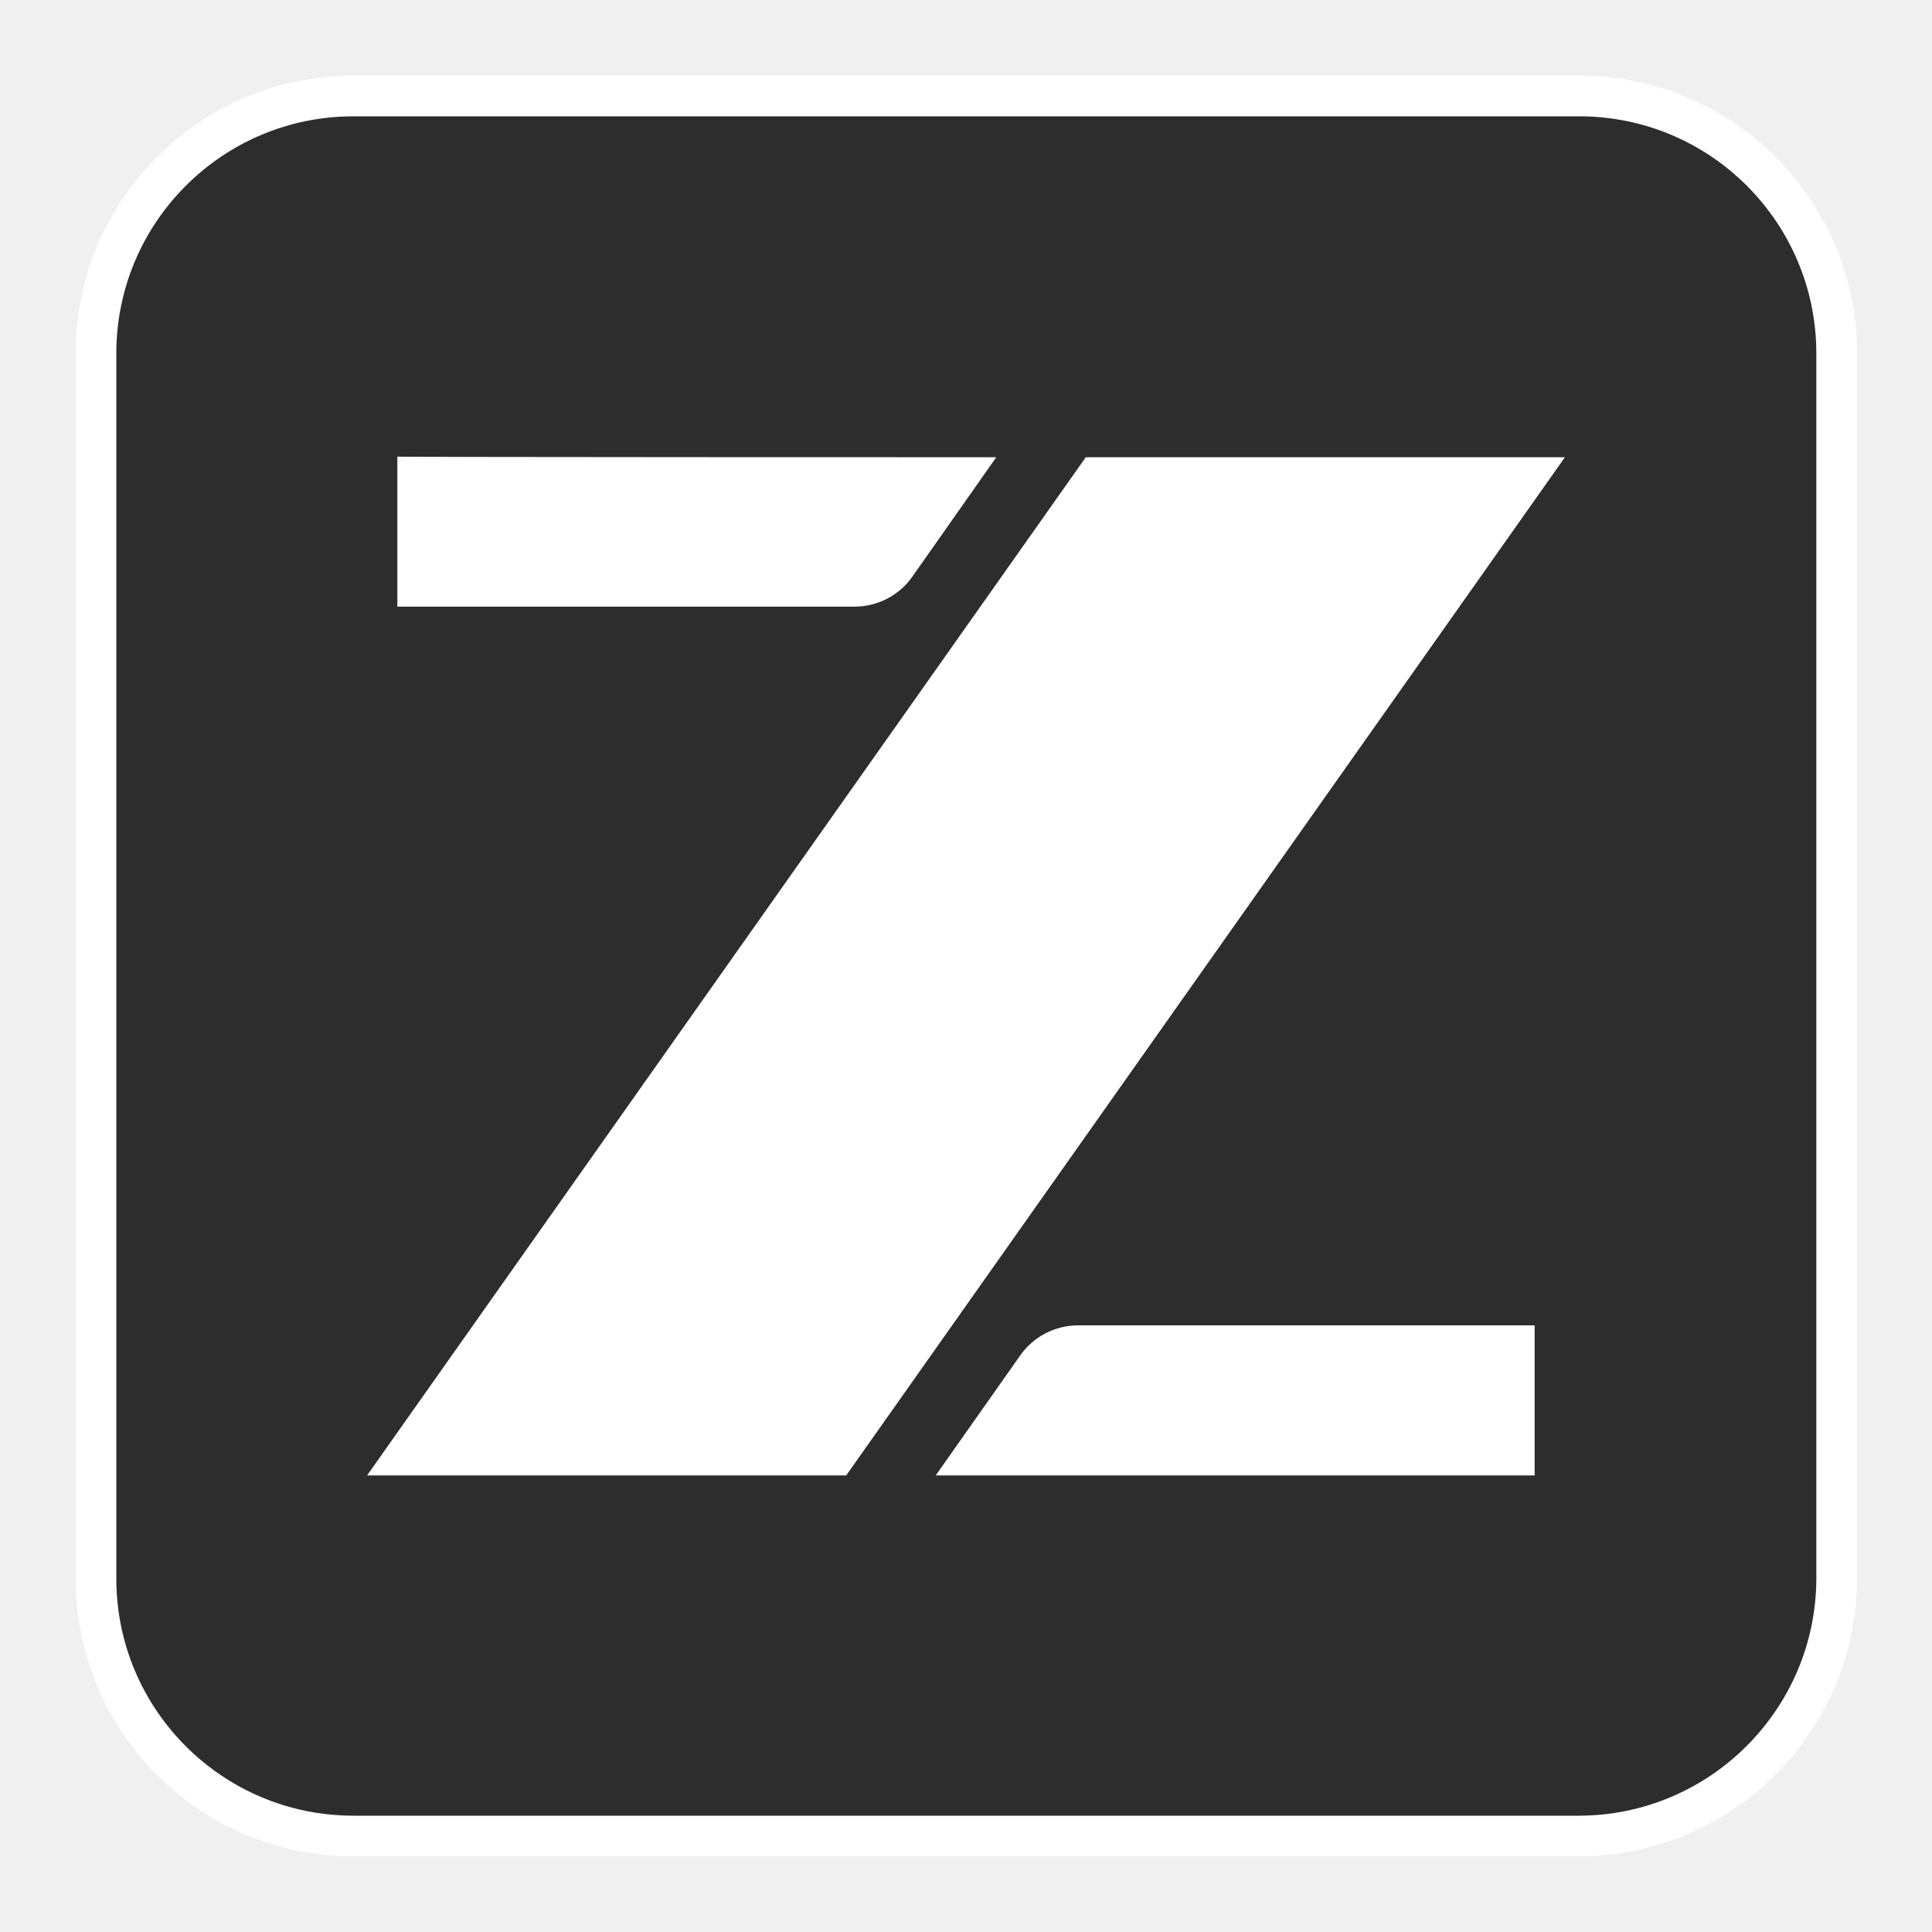
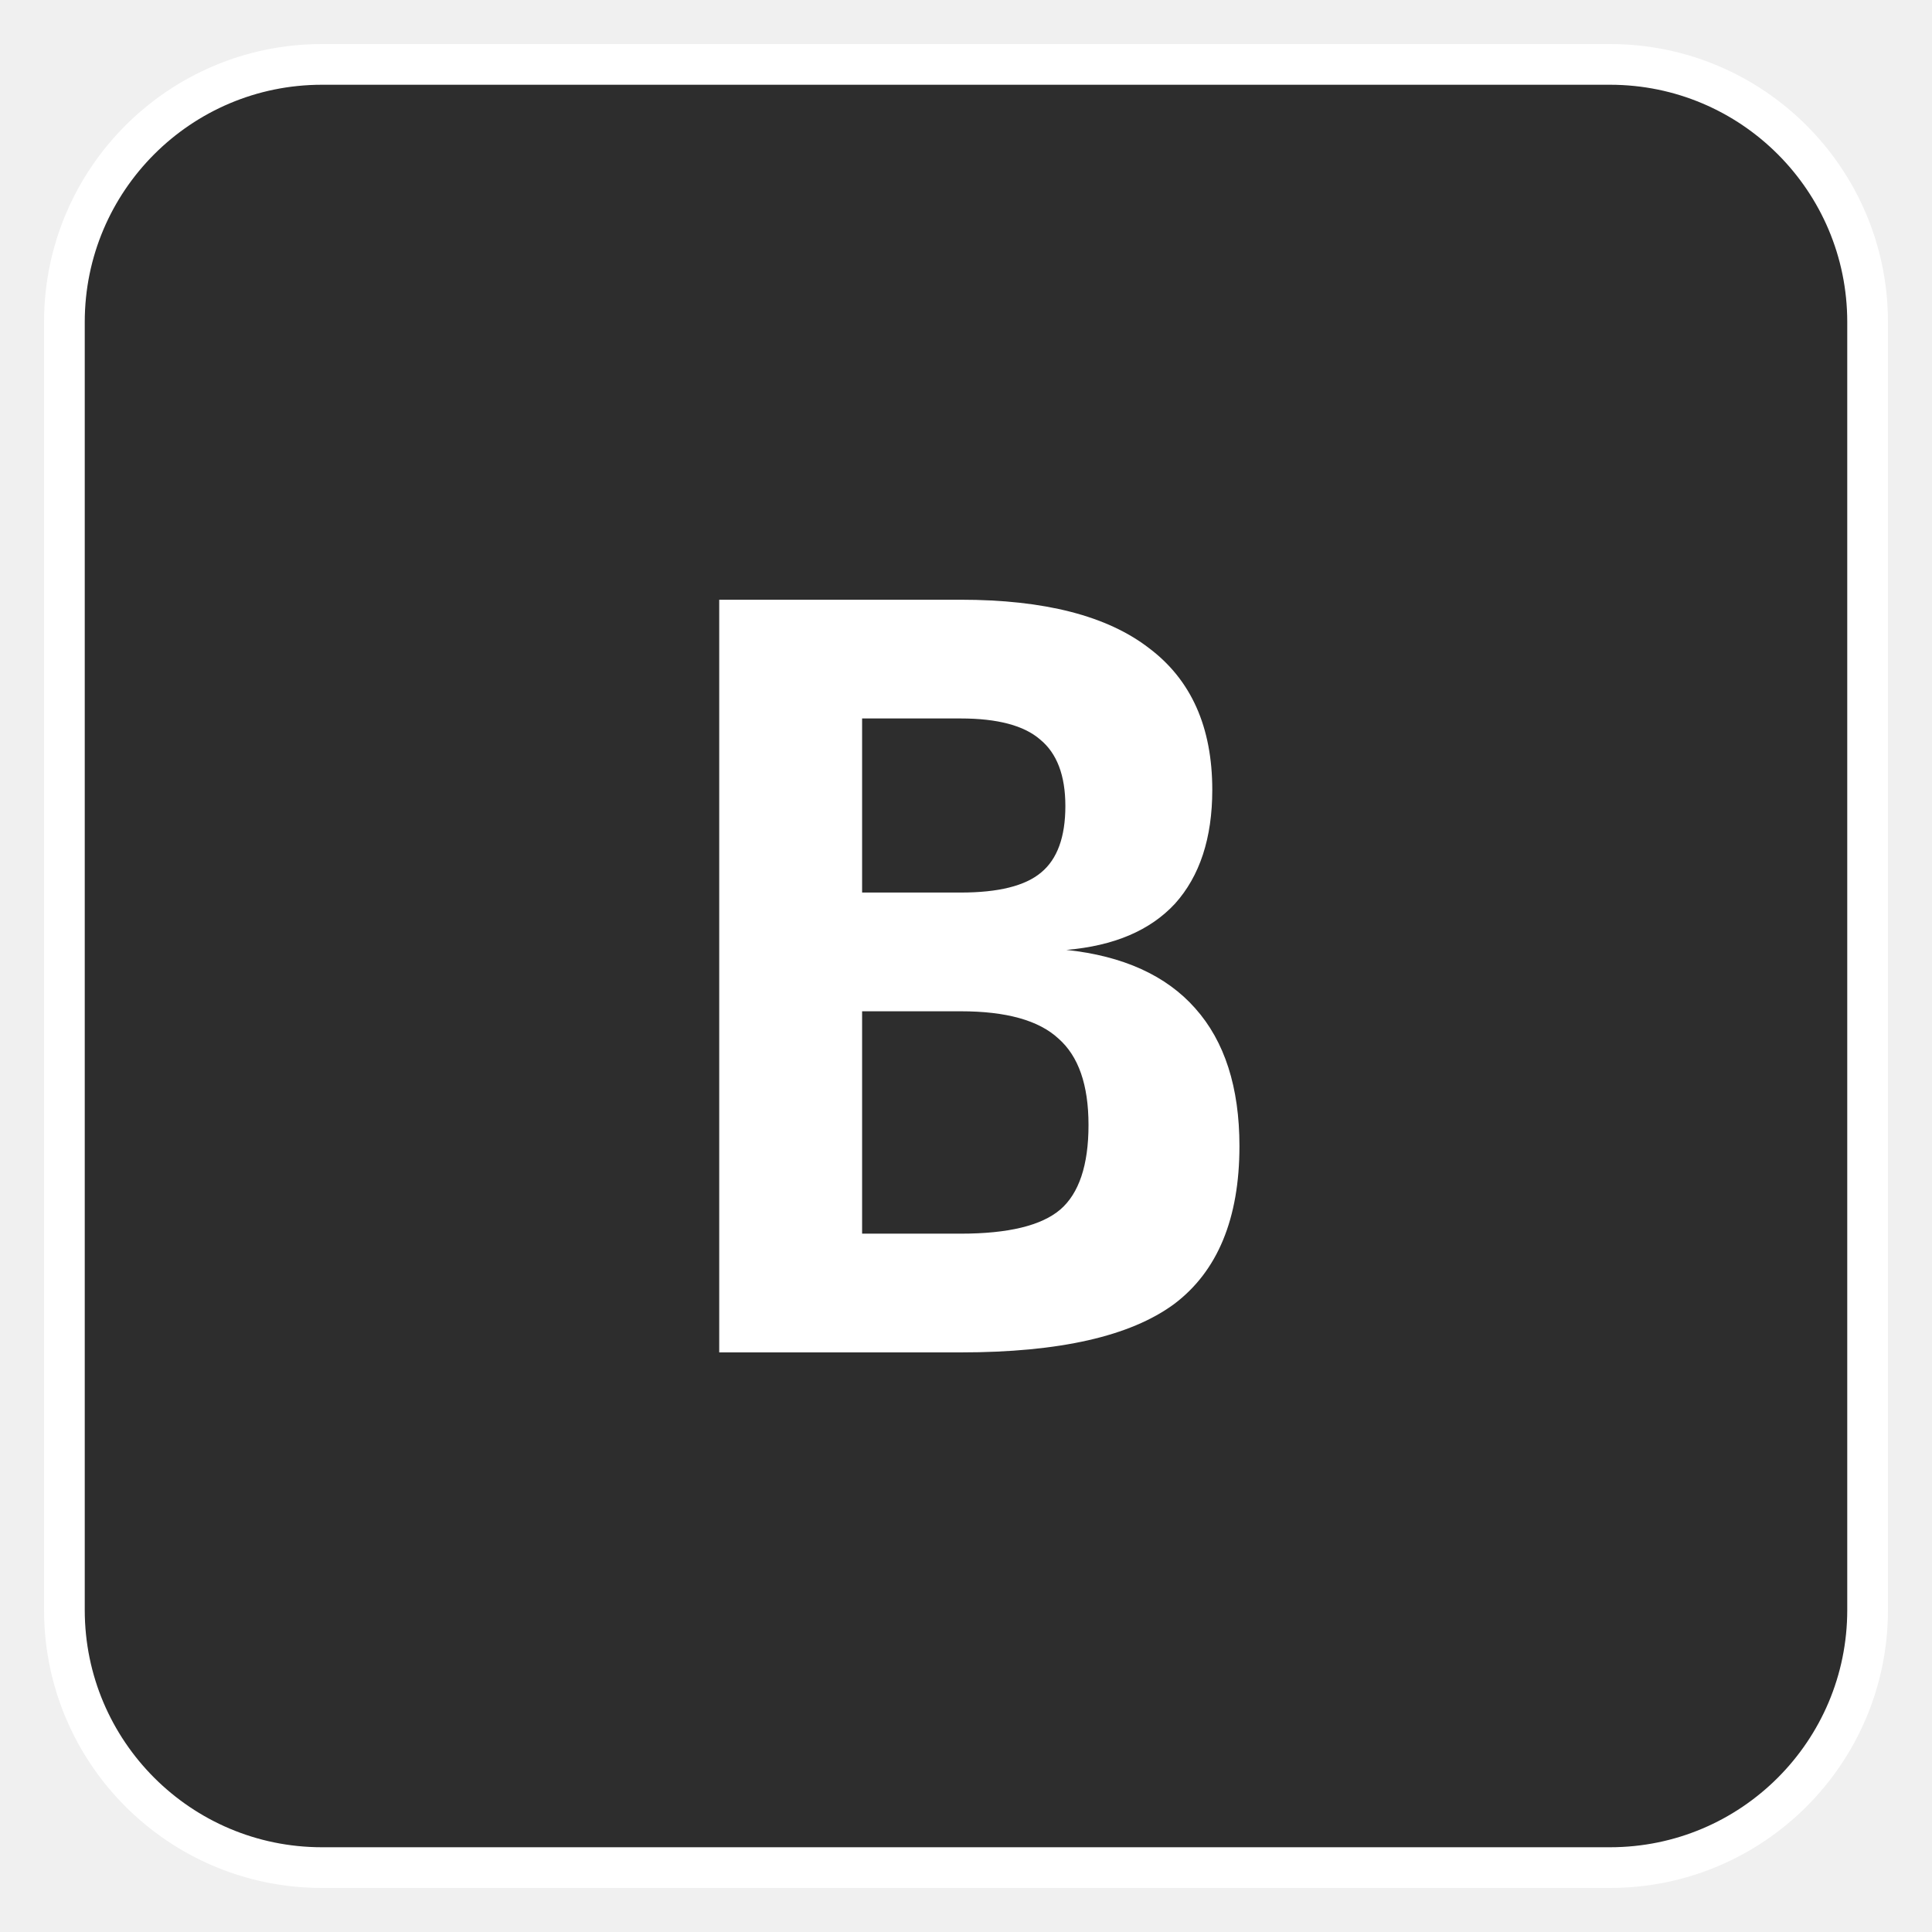
- <svg xmlns="http://www.w3.org/2000/svg" version="1.1" x="0px" y="0px" viewBox="0 0 30 30" style="enable-background:new 0 0 30 30;" xml:space="preserve">
+ <svg xmlns="http://www.w3.org/2000/svg" version="1.1" viewBox="0 0 30 30">
  <defs>
-     <style type="text/css">
-     .st194{fill:#2D2D2D;stroke:#FFFFFF;stroke-width:0.632;stroke-miterlimit:10;}
-     .st23{fill:#FFFFFF;}
- 
-     .z-breathe {
-       animation: breathe 2.5s ease-in-out infinite;
-     }
- 
-     @keyframes breathe {
-       0%, 100% { opacity: 0.7; }
-       50% { opacity: 1; }
-     }
+     <style>
+     .boka-bg{fill:#2D2D2D;stroke:#FFFFFF;stroke-width:0.632;stroke-miterlimit:10;}
+     .boka-text{fill:#FFFFFF;font-family:monospace;font-weight:bold;font-size:16px;}
  </style>
  </defs>
  <g>
-     <path class="st194" d="M24.51,28.51H5.49c-2.21,0-4-1.79-4-4V5.49c0-2.21,1.79-4,4-4h19.03c2.21,0,4,1.79,4,4v19.03     C28.51,26.72,26.72,28.51,24.51,28.51z" />
-     <g class="z-breathe">
-       <path class="st23" d="M15.47,7.1l-1.3,1.85c-0.2,0.29-0.54,0.47-0.9,0.47h-7.1V7.09C6.16,7.1,15.47,7.1,15.47,7.1z" />
-       <polygon class="st23" points="24.3,7.1 13.14,22.91 5.7,22.91 16.86,7.1" />
-       <path class="st23" d="M14.53,22.91l1.31-1.86c0.2-0.29,0.54-0.47,0.9-0.47h7.09v2.33H14.53z" />
-     </g>
+     <rect class="boka-bg" x="1" y="1" width="28" height="28" rx="4" />
+     <text class="boka-text" x="15" y="21" text-anchor="middle">B</text>
  </g>
</svg>
